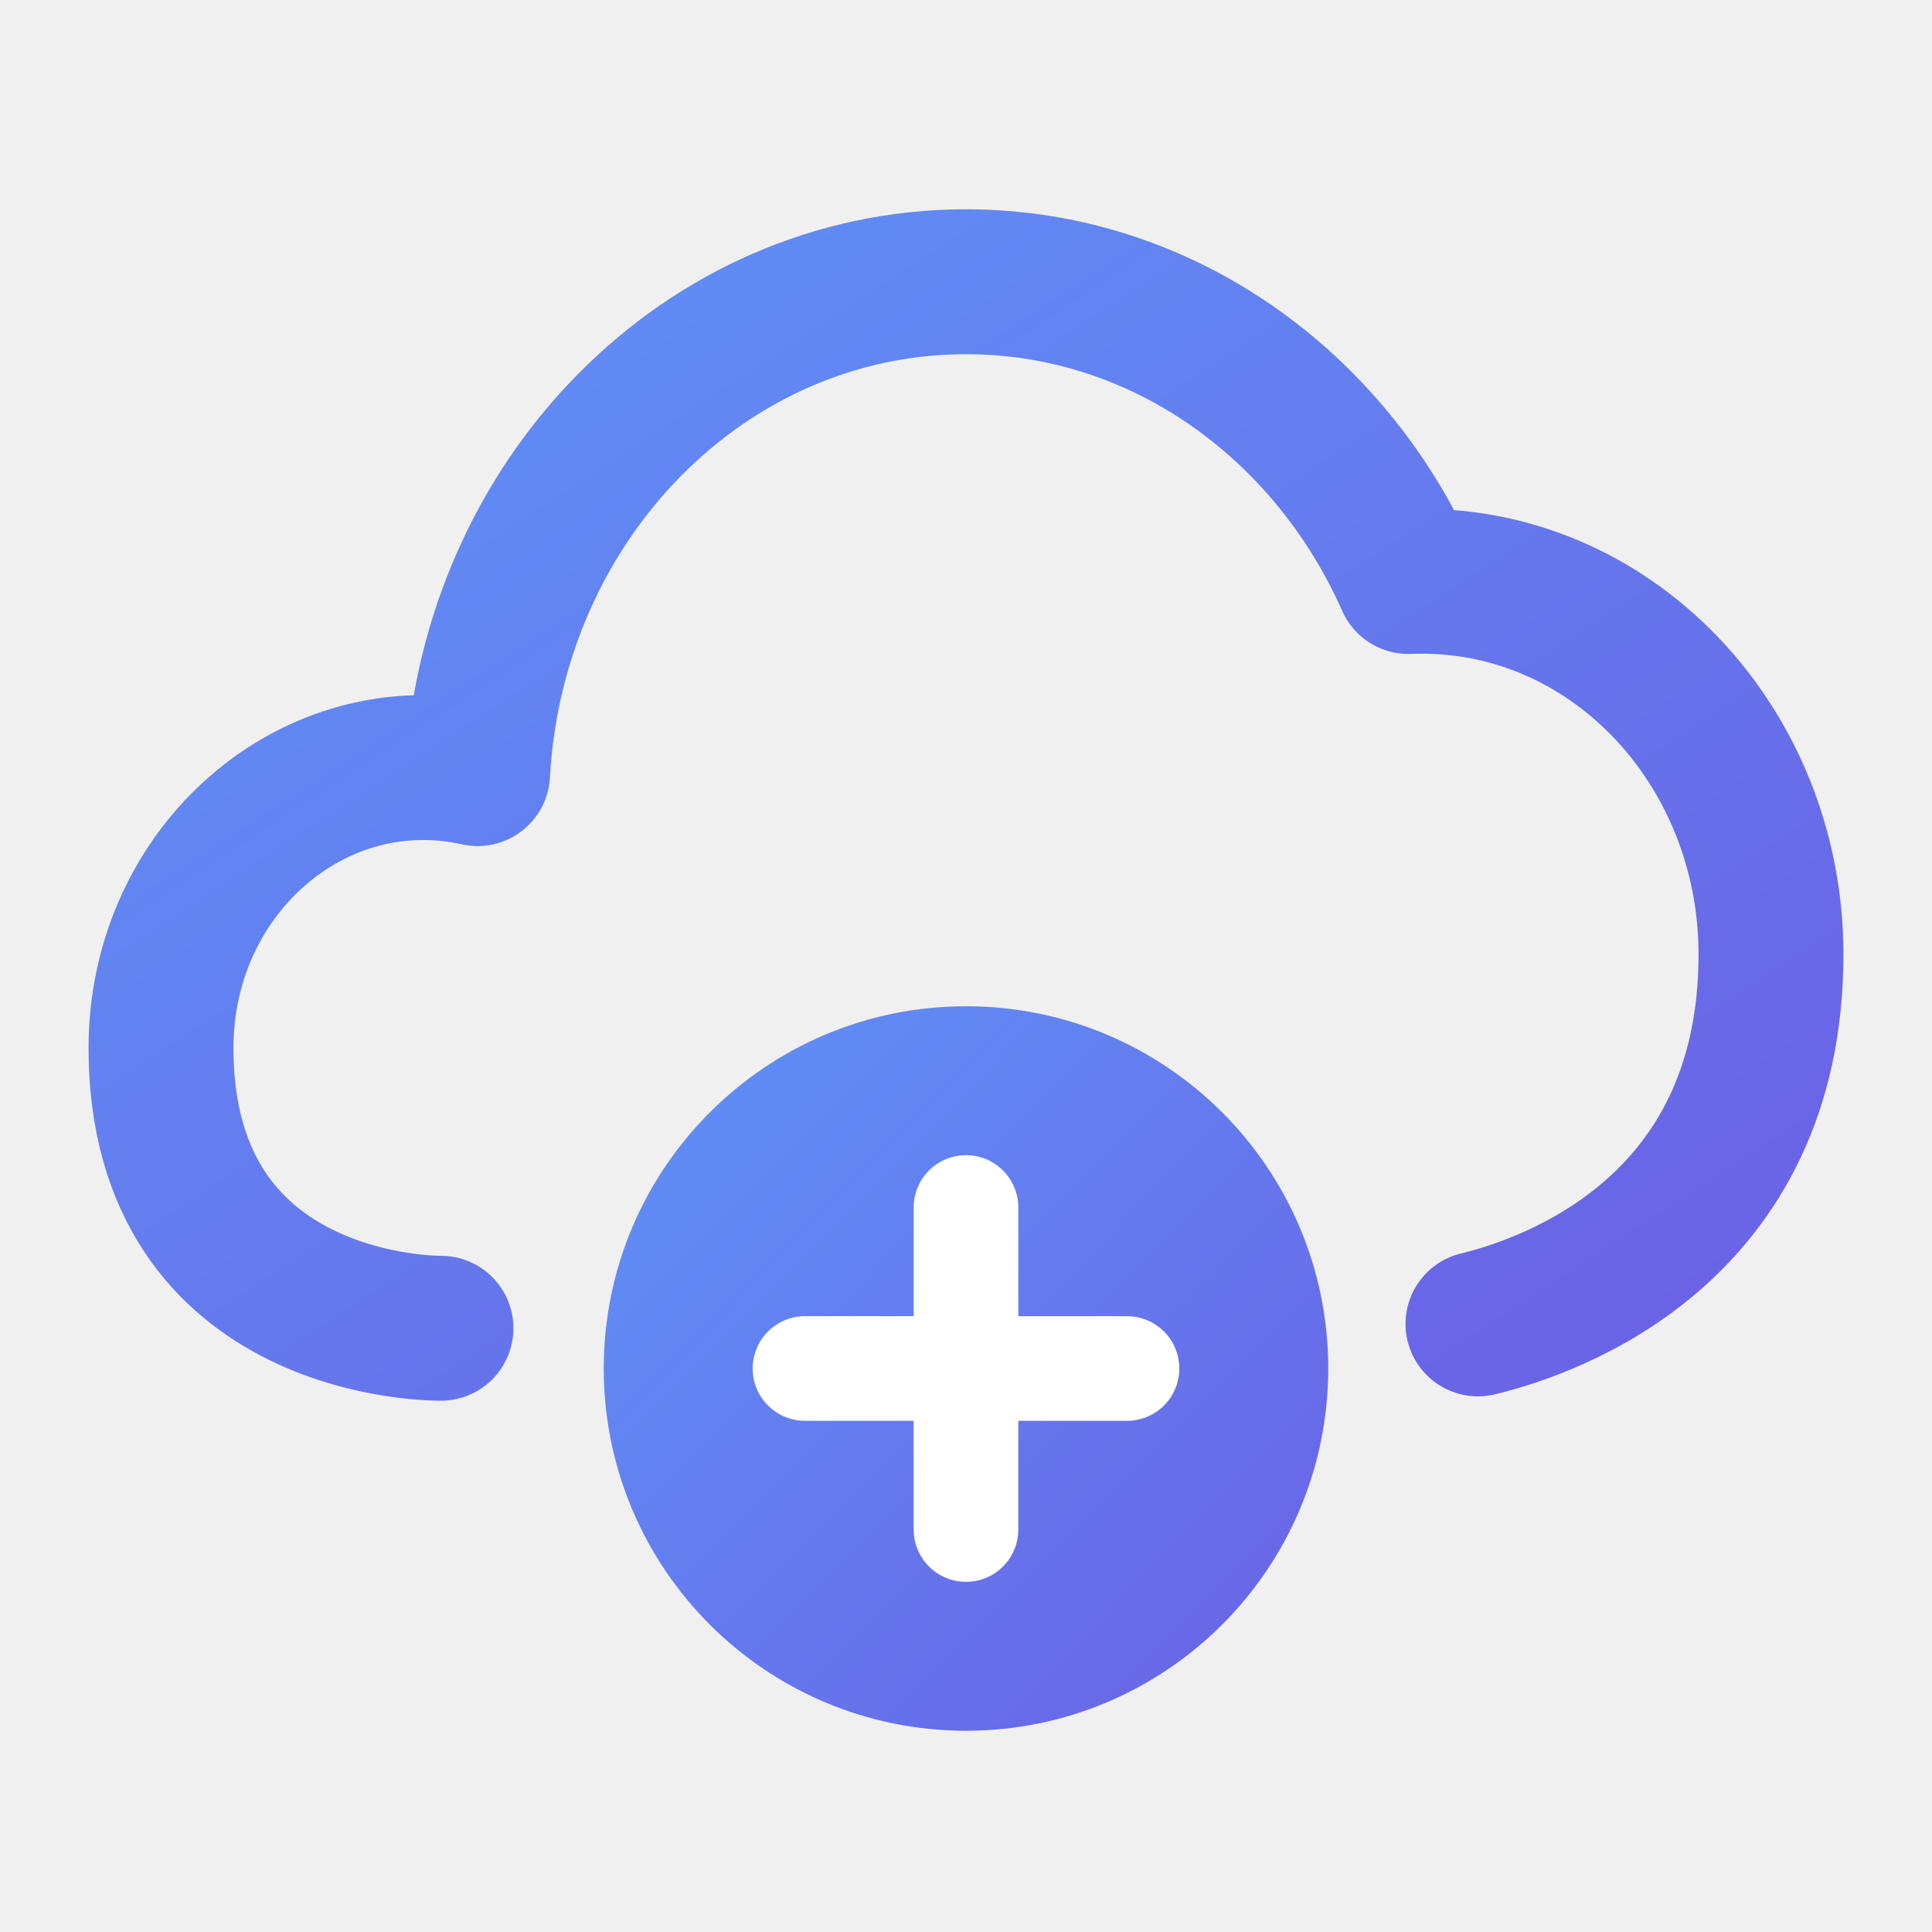
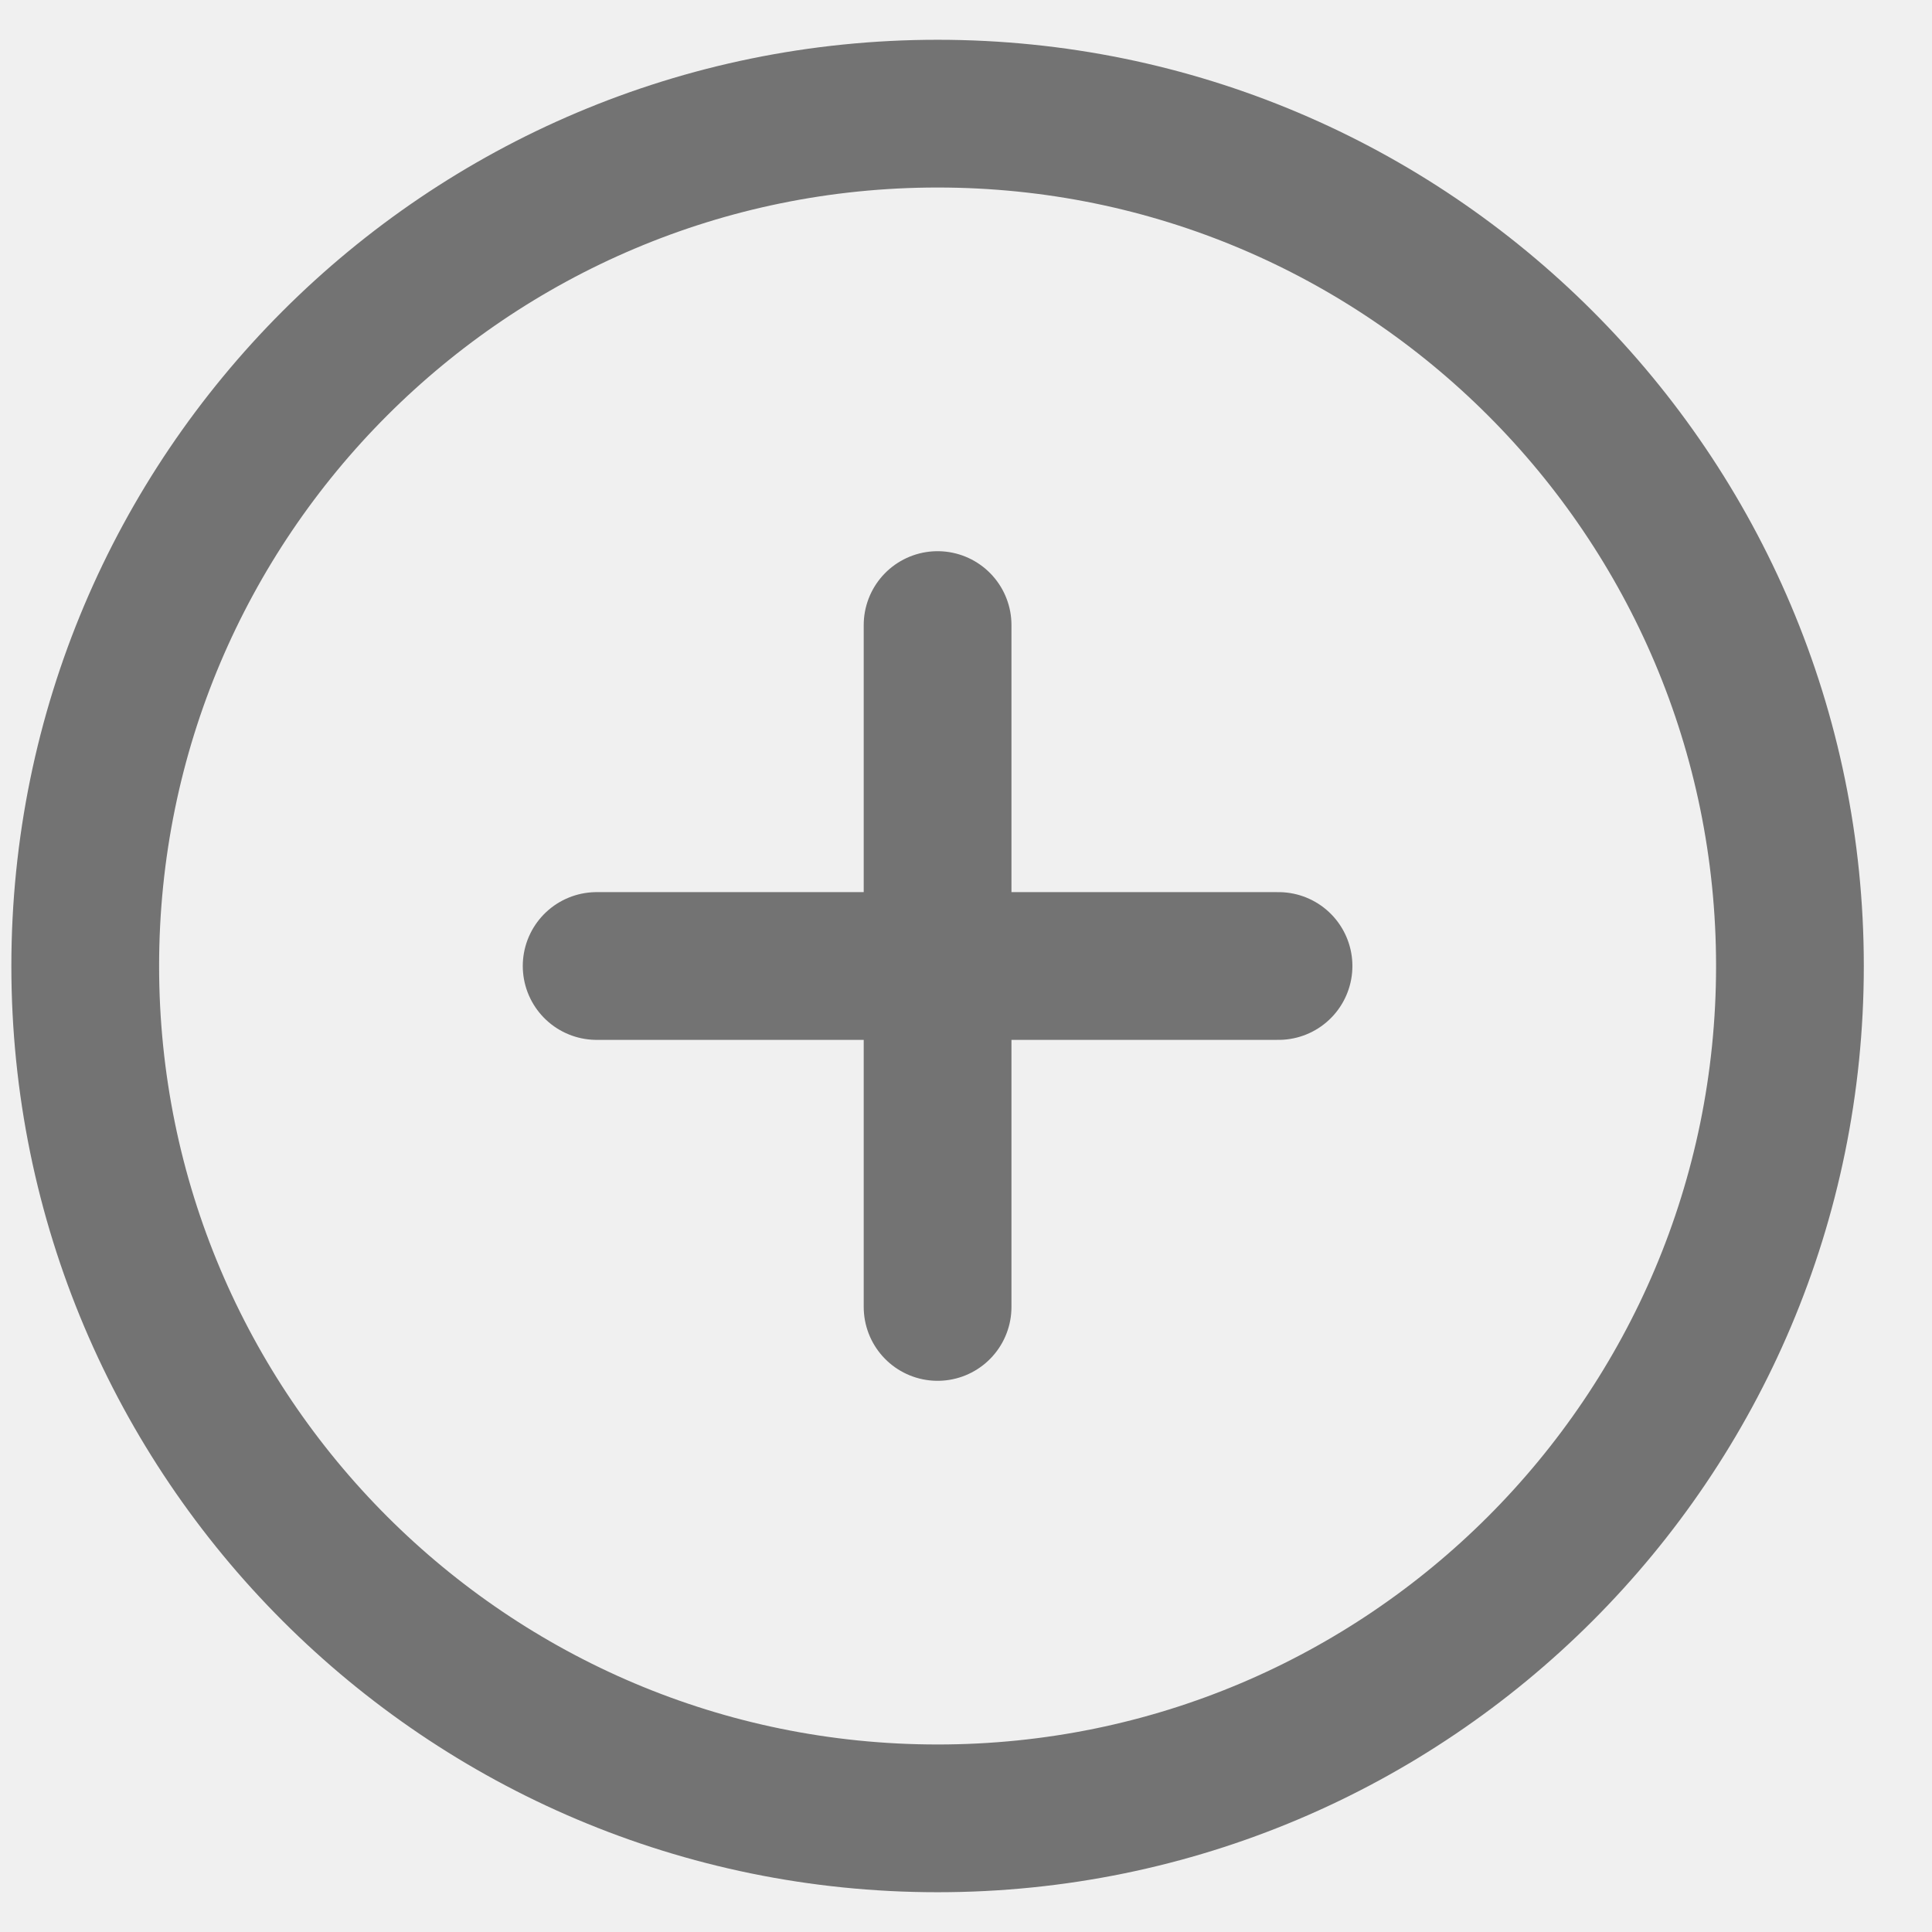
- <svg xmlns="http://www.w3.org/2000/svg" width="24" height="24" viewBox="0 0 24 24">
-   <defs>
-     <linearGradient id="a" x1="0%" x2="102%" y1="0%" y2="101%">
-       <stop offset="0%" stop-color="#5F93F7" />
-       <stop offset="100%" stop-color="#6B60E5" />
-     </linearGradient>
-   </defs>
-   <g fill="none" fill-rule="evenodd">
-     <g transform="translate(7 12)">
-       <circle cx="5" cy="5" r="4.5" fill="url(#a)" />
-       <path stroke="#FFF" stroke-linecap="round" stroke-linejoin="round" stroke-width="1.3" d="M5 3v4M7 5H3" />
-     </g>
-     <path stroke="url(#a)" stroke-linecap="round" stroke-linejoin="round" stroke-width="1.8" d="M18.36 16.446c.888-.215 3.64-1.152 3.64-4.59 0-2.597-2.007-4.731-4.504-4.632C16.521 5.024 14.43 3.5 12 3.5c-3.238 0-5.88 2.702-6.067 6.11C3.903 9.157 2 10.807 2 13.018 2 16.555 5.478 16.5 5.478 16.5" />
+ <svg xmlns="http://www.w3.org/2000/svg" width="17" height="17" viewBox="0 0 17 17">
+   <g fill="none" fill-rule="evenodd" stroke="#737373" stroke-linejoin="round" stroke-width="1.3" transform="translate(.75 1)">
+     <circle cx="7.5" cy="7.5" r="7.5" />
+     <path stroke-linecap="round" d="M7.5 4.5v6M10.5 7.5h-6" />
  </g>
</svg>
